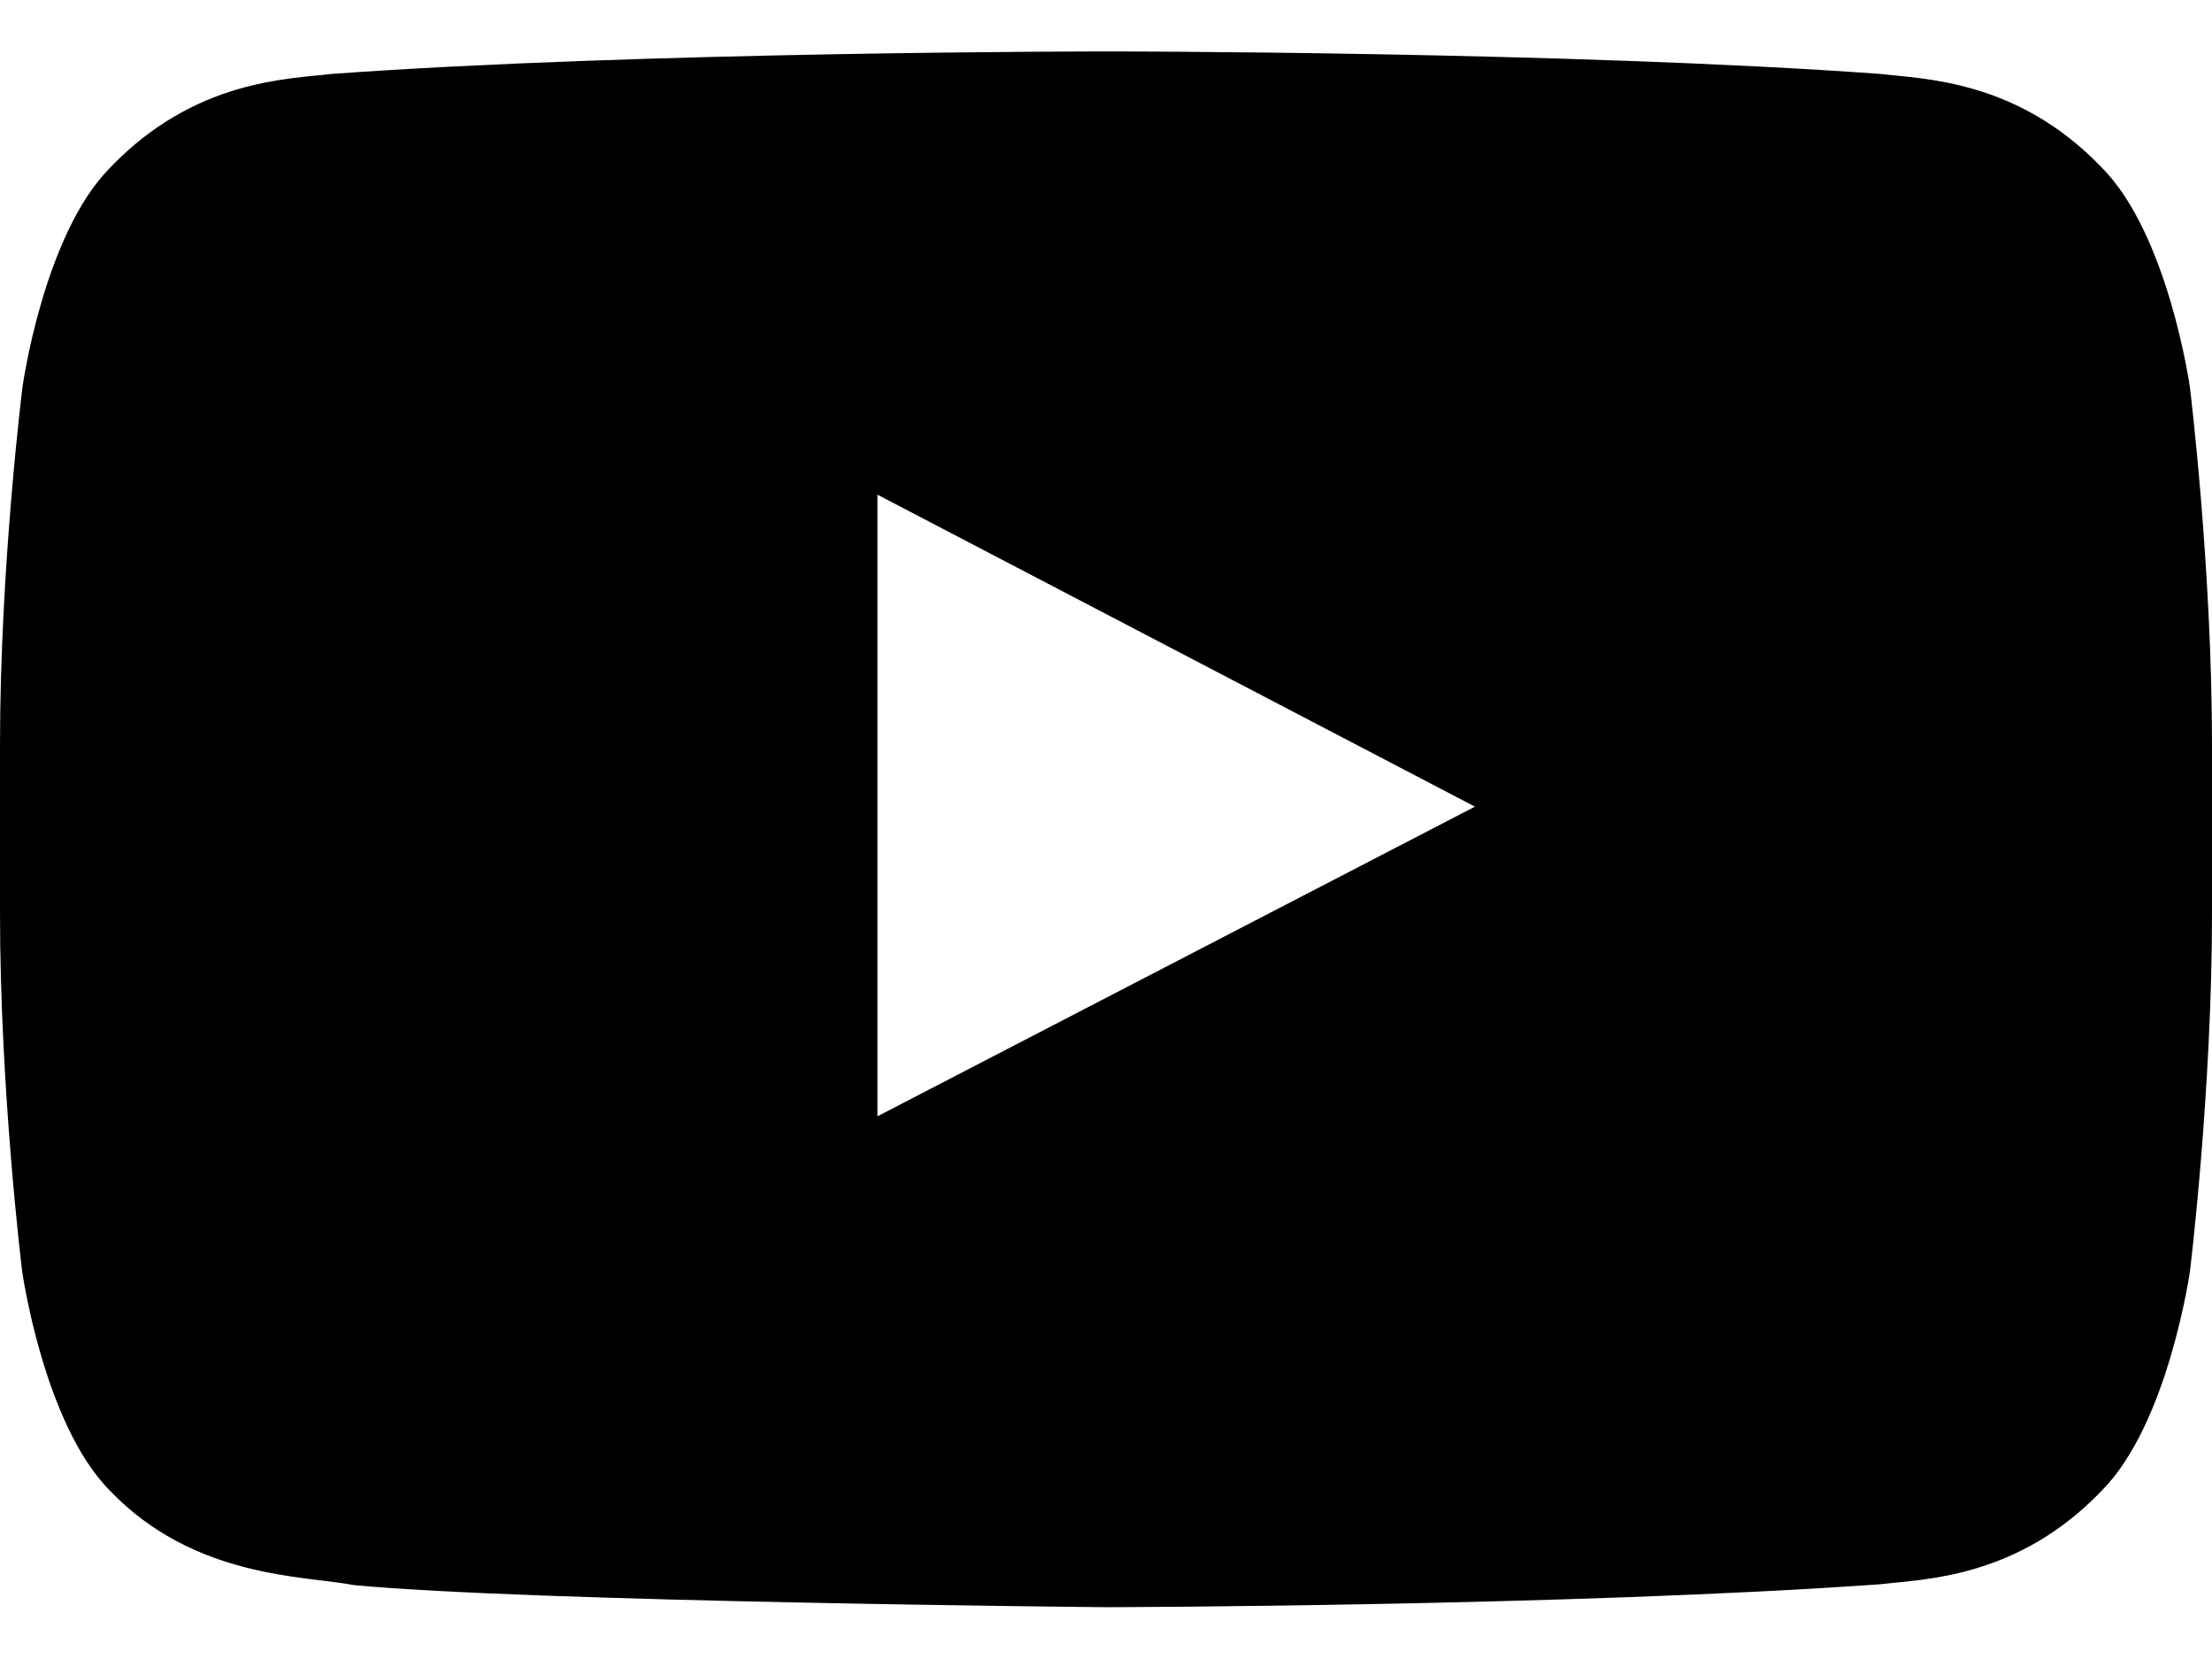
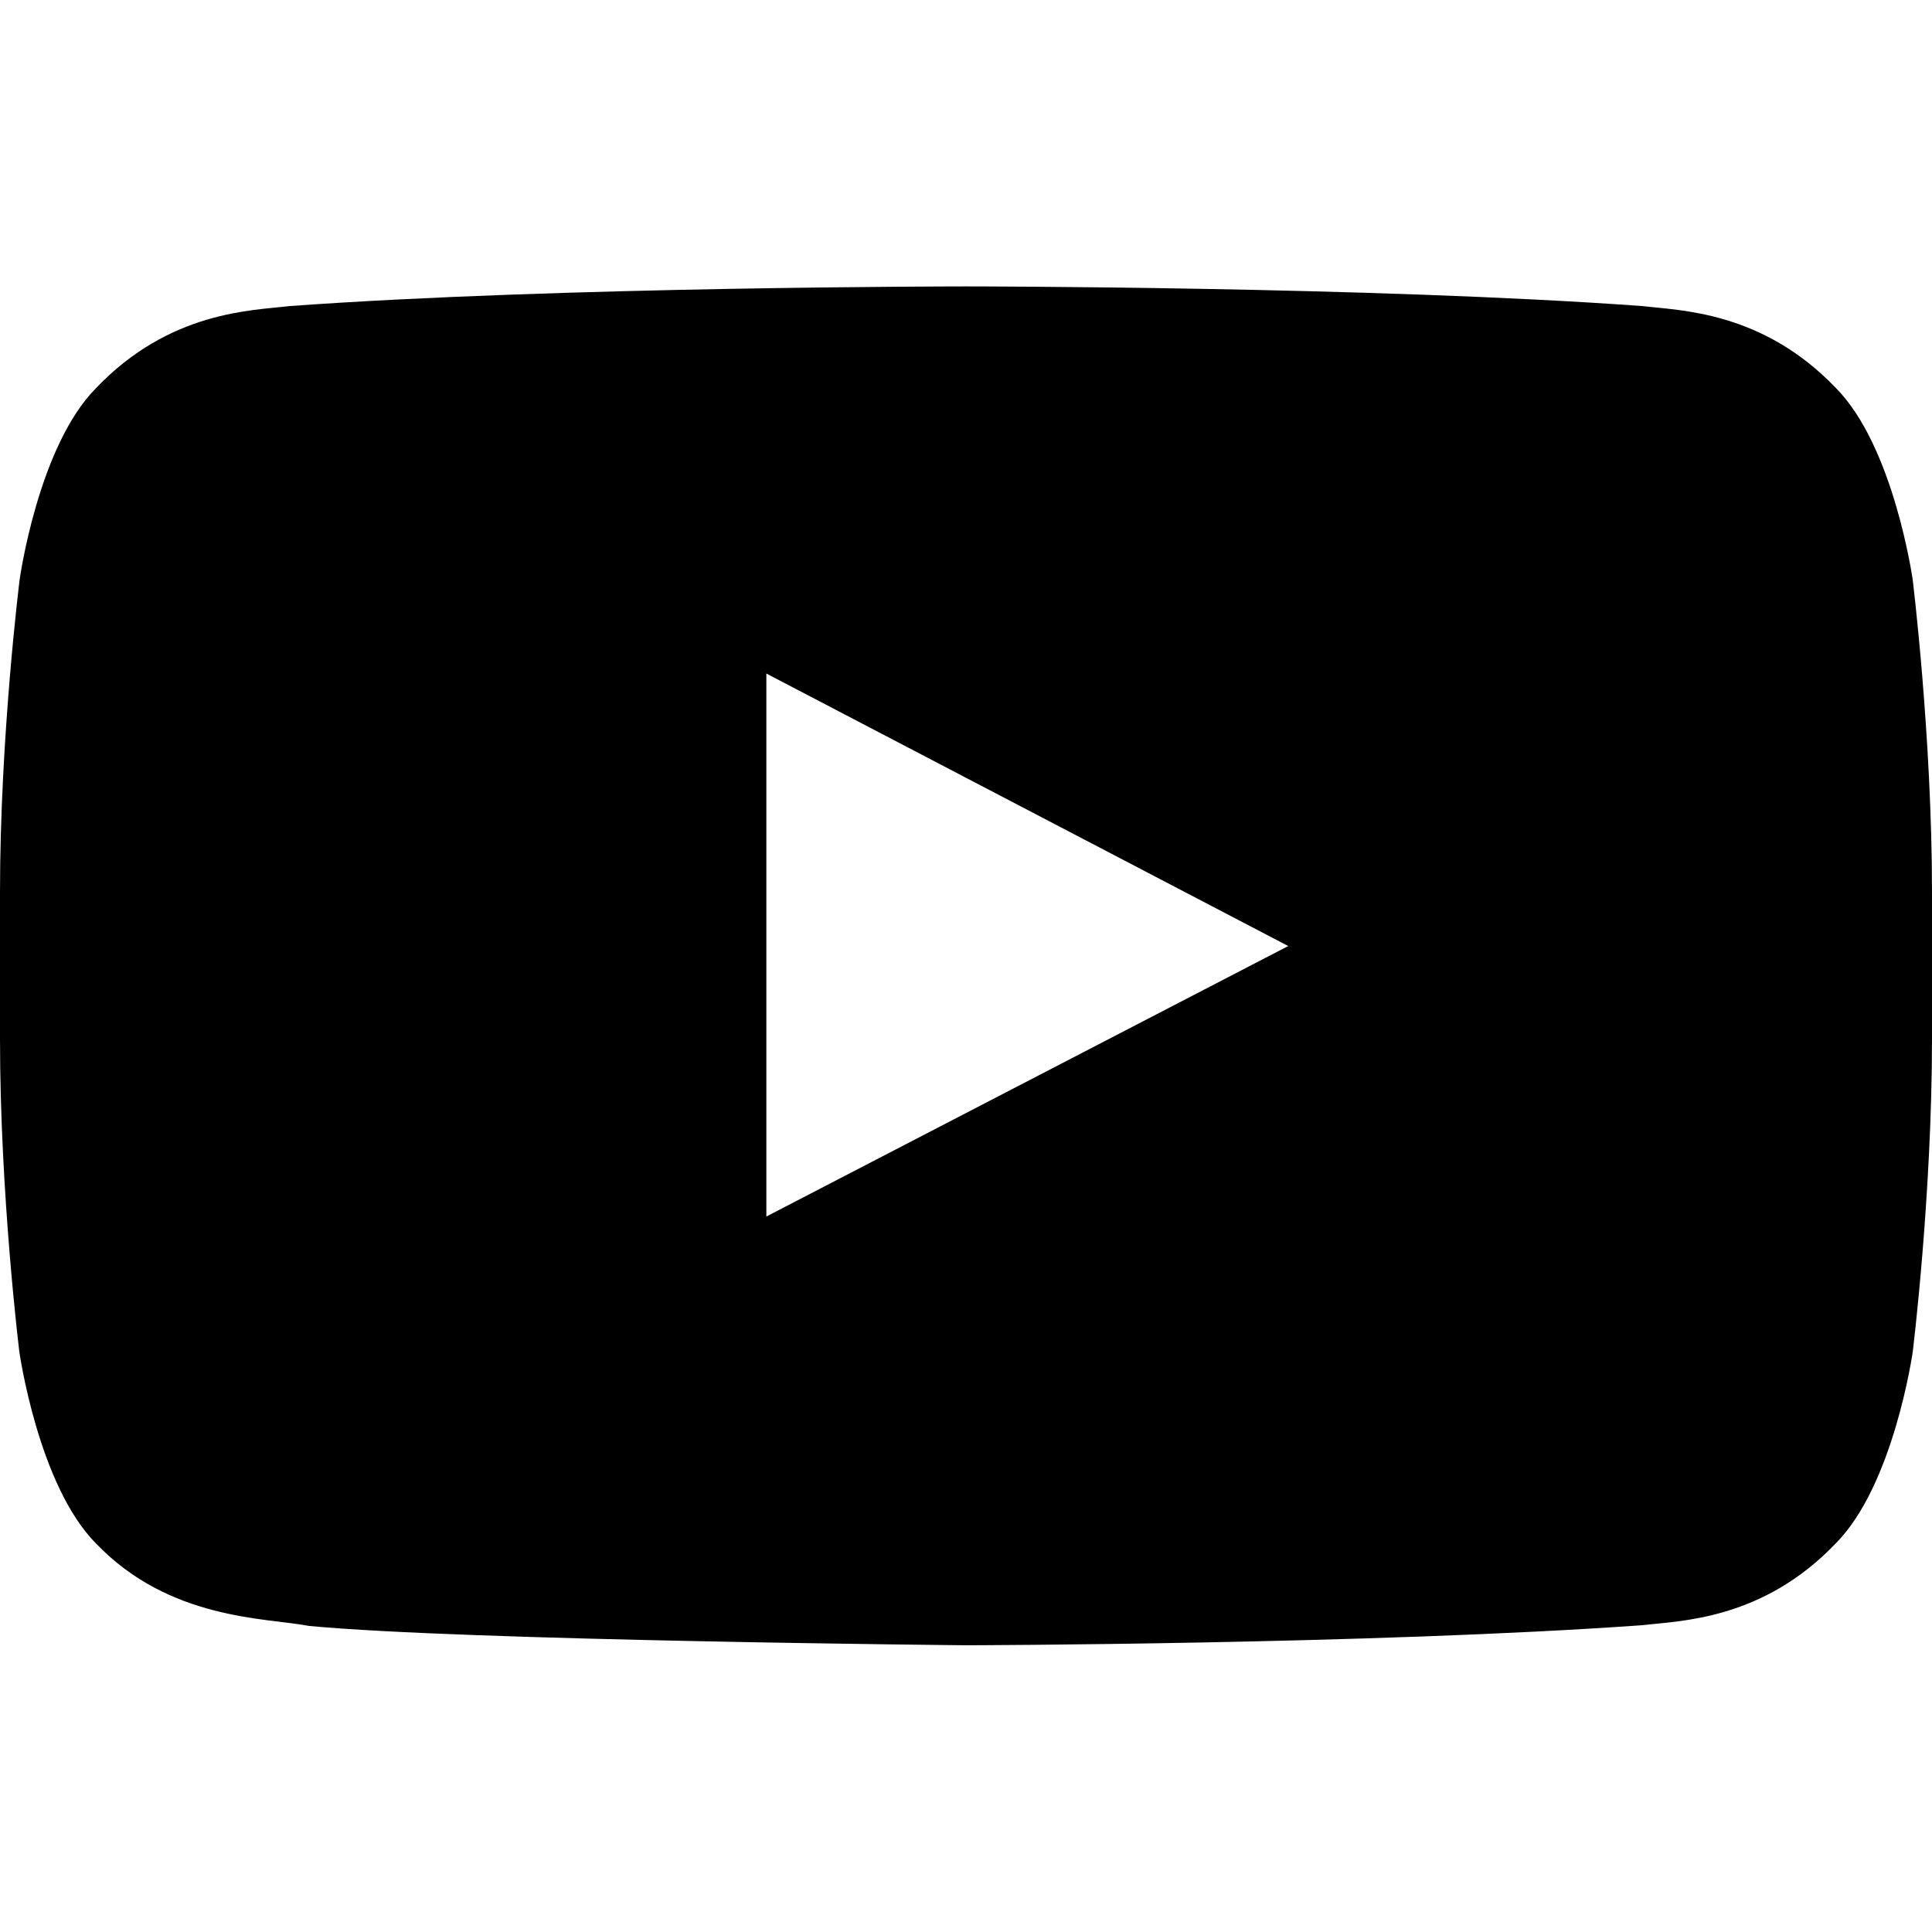
- <svg xmlns="http://www.w3.org/2000/svg" width="24" height="18" fill="none">
+ <svg xmlns="http://www.w3.org/2000/svg" viewBox="0 -3 24 24" fill="none">
  <path fill="currentColor" d="M23.76 4.2s-.233-1.655-.955-2.381C21.89.863 20.869.858 20.4.802 17.044.558 12.005.558 12.005.558h-.01S6.956.558 3.6.802c-.469.056-1.49.06-2.405 1.017C.473 2.545.244 4.2.244 4.2S0 6.145 0 8.086v1.819c0 1.94.24 3.886.24 3.886s.233 1.654.95 2.38c.915.957 2.115.924 2.65 1.027 1.92.183 8.16.24 8.16.24s5.044-.01 8.4-.249c.469-.056 1.49-.06 2.405-1.017.722-.727.956-2.381.956-2.381S24 11.85 24 9.905V8.086c0-1.94-.24-3.886-.24-3.886ZM9.52 12.113V5.367l6.483 3.385-6.483 3.36Z" />
</svg>
